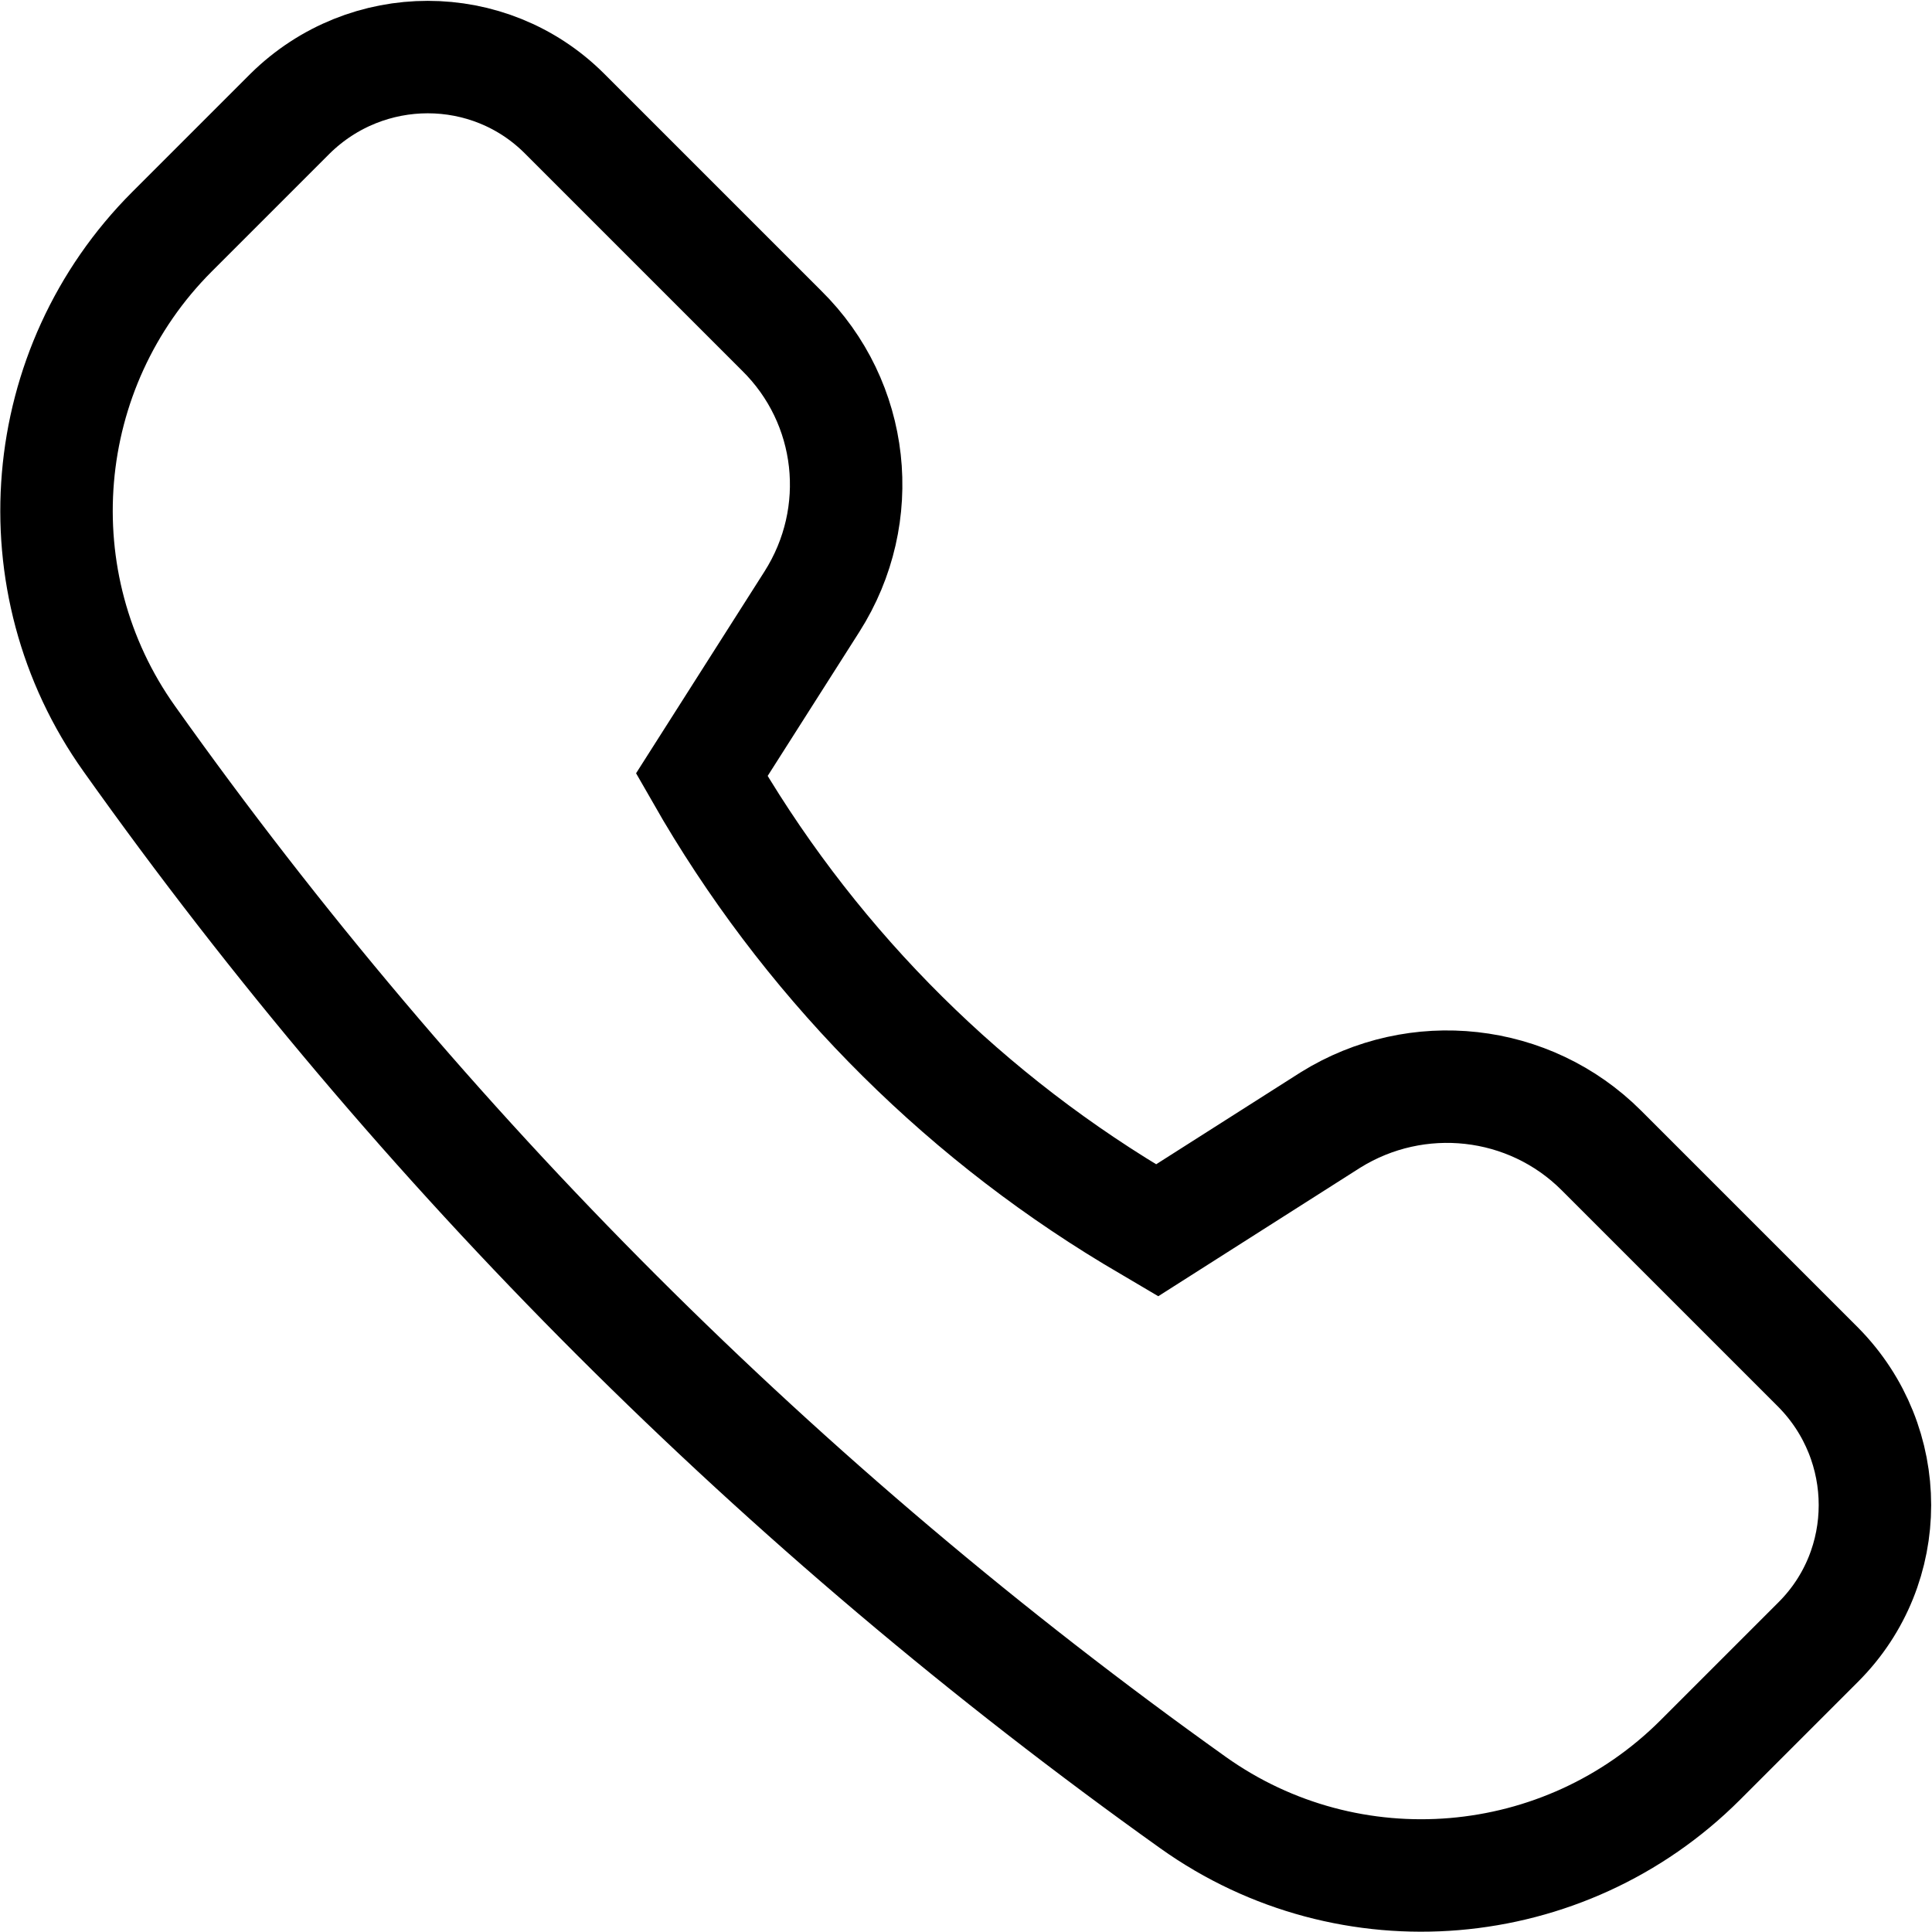
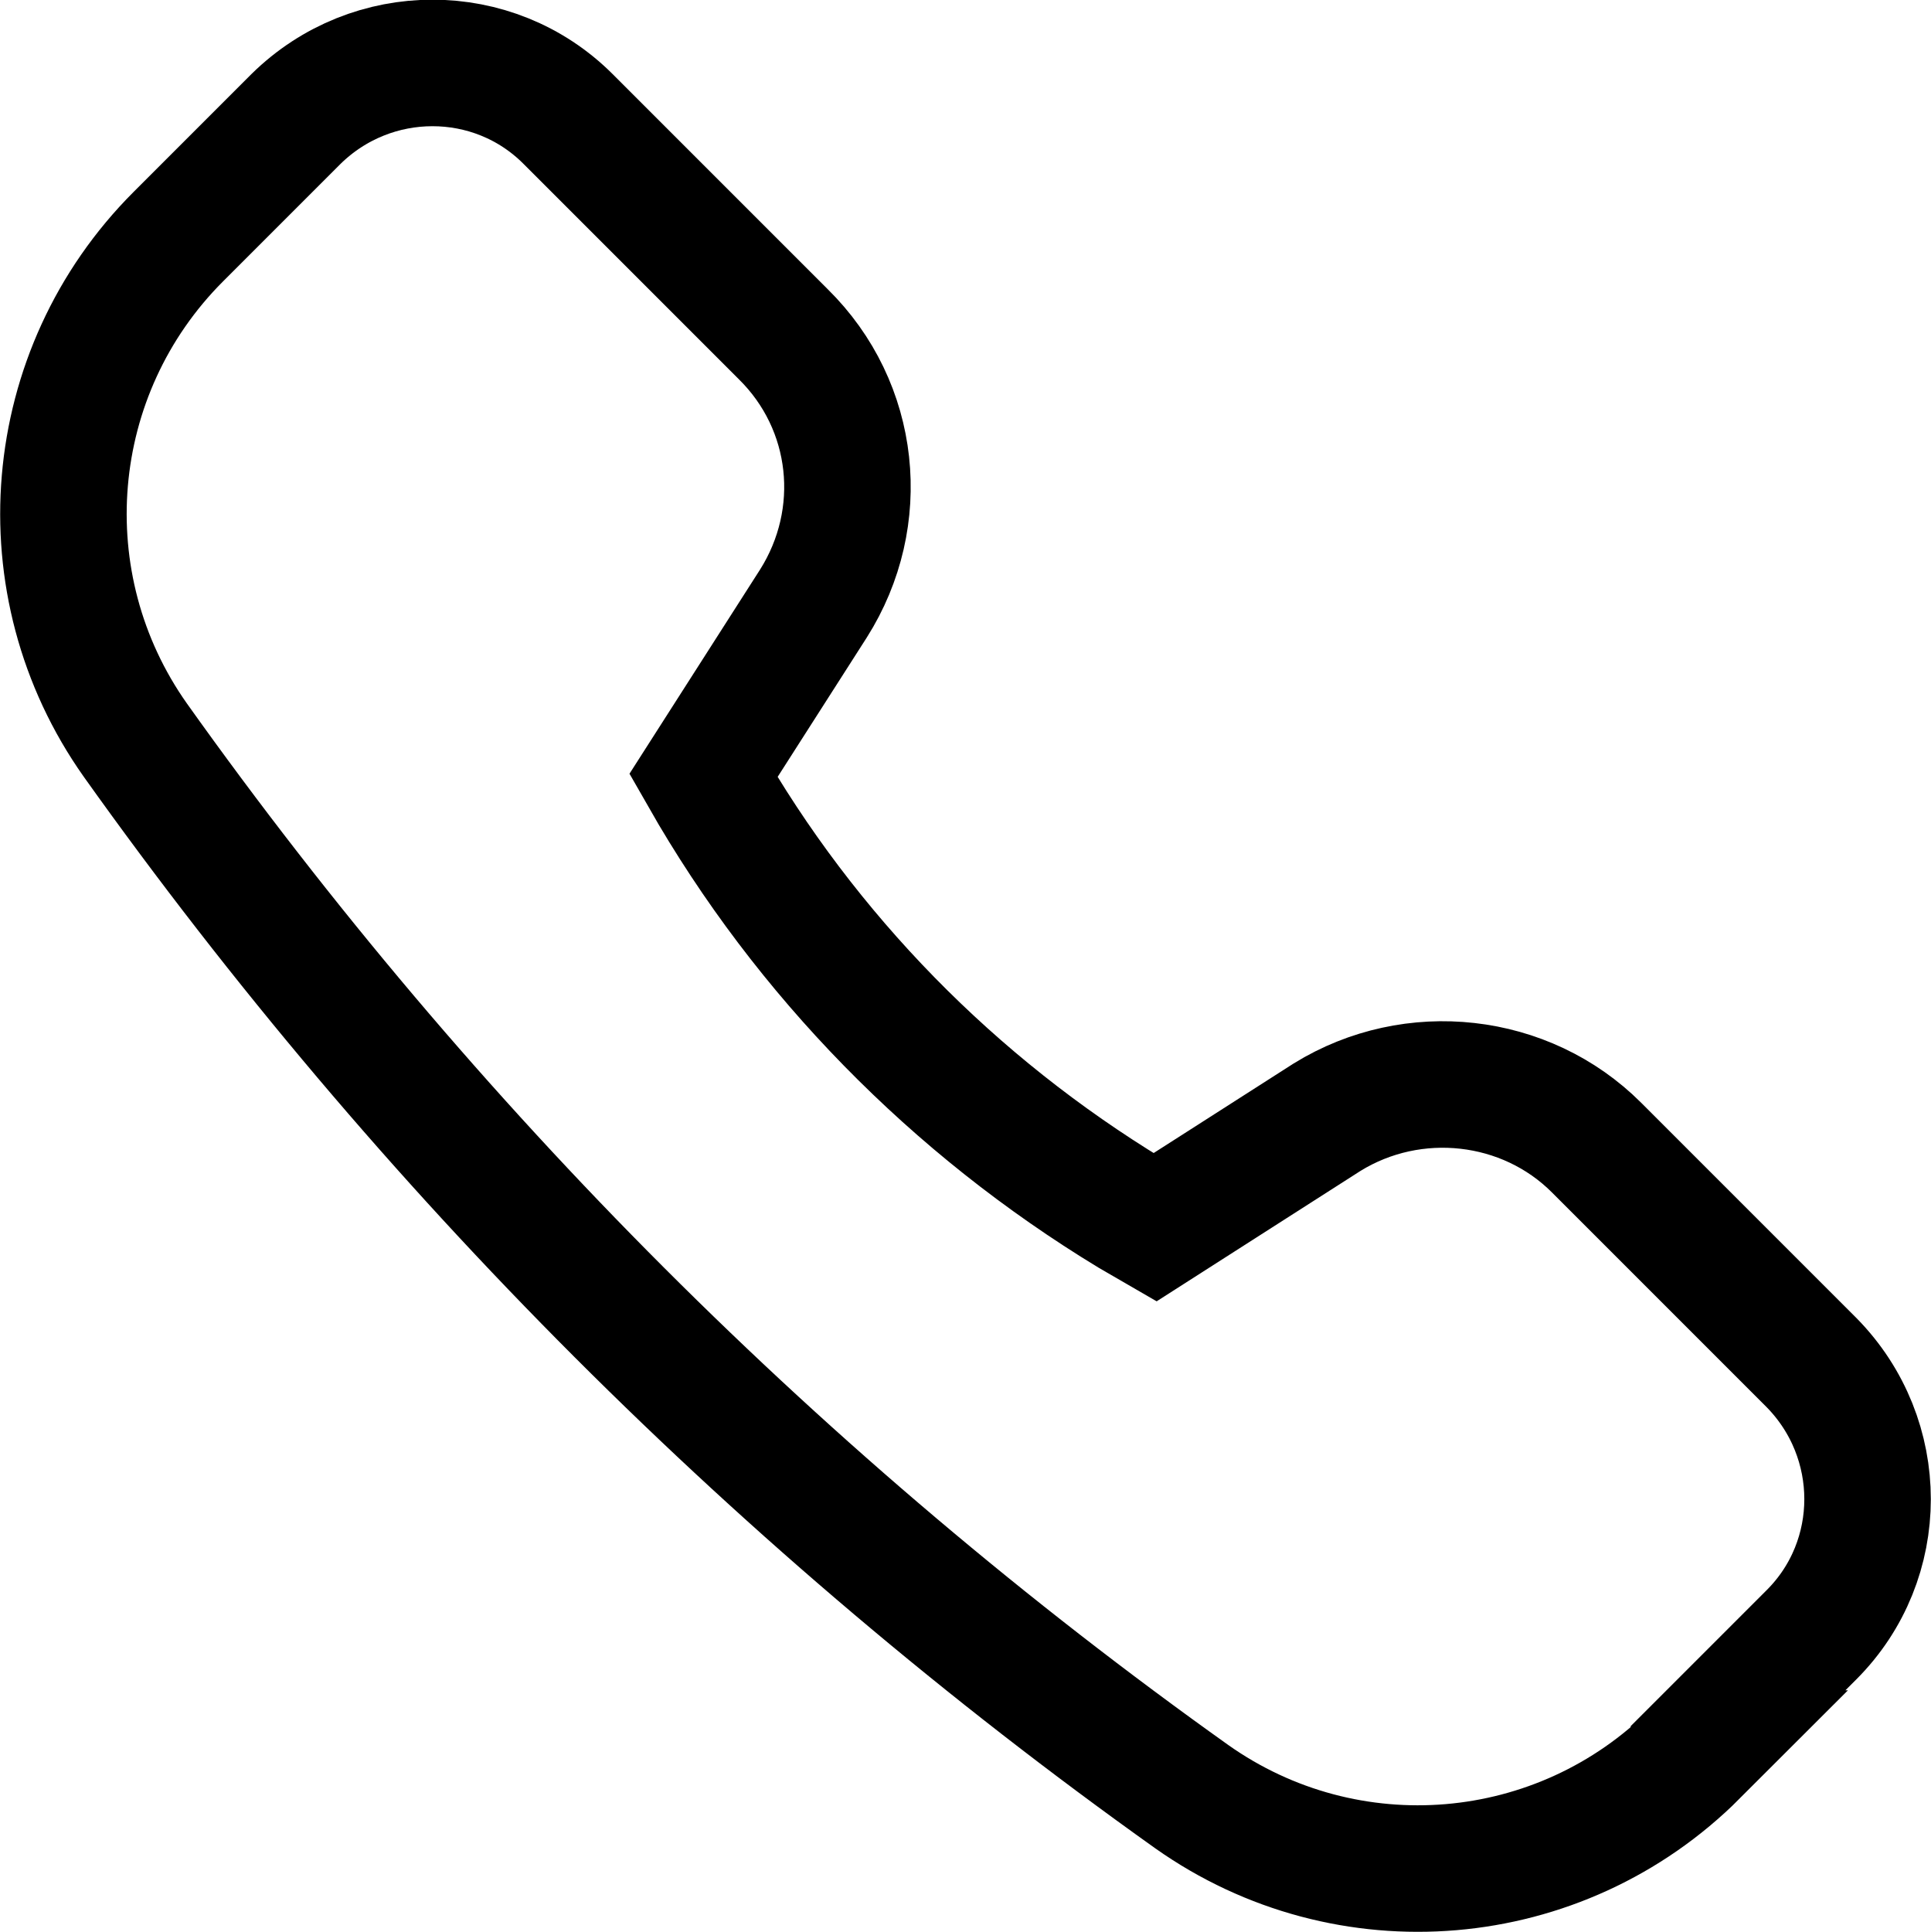
- <svg xmlns="http://www.w3.org/2000/svg" id="uuid-34f88c3b-955d-49da-9cf3-b0911f34a1c7" width="17.18" height="17.18" viewBox="0 0 17.18 17.18">
-   <path d="m15.12,15.65l1.05-1.05c.67-.67.67-1.76,0-2.44l-1.93-1.93c-.64-.64-1.64-.75-2.41-.27l-1.54.98-.22-.13c-1.59-.96-2.91-2.31-3.83-3.92h0s.98-1.54.98-1.54c.49-.77.38-1.77-.27-2.41l-1.93-1.93c-.67-.67-1.76-.67-2.44,0l-1.05,1.05C.32,3.27.16,5.18,1.15,6.57h0c2.6,3.66,5.8,6.85,9.46,9.46h0c1.39.99,3.3.83,4.51-.38Z" fill="none" stroke="#000" stroke-miterlimit="10" />
+ <svg xmlns="http://www.w3.org/2000/svg" id="Layer_1" data-name="Layer 1" viewBox="0 0 15.26 15.27">
+   <defs>
+     <style>
+       .cls-1 {
+         fill: none;
+         stroke: #000;
+         stroke-miterlimit: 10;
+       }
+     </style>
+   </defs>
+   <path class="cls-1" d="m13.39,13.85l.93-.93c.59-.59.59-1.55,0-2.15l-1.7-1.7c-.56-.56-1.45-.66-2.13-.24l-1.36.87-.19-.11c-1.4-.85-2.57-2.04-3.38-3.46h0l.87-1.36c.43-.68.34-1.56-.24-2.13l-1.7-1.7c-.59-.59-1.55-.59-2.15,0l-.93.93c-1.07,1.07-1.21,2.75-.34,3.98h0c2.3,3.23,5.12,6.05,8.35,8.35h0c1.23.87,2.91.73,3.98-.34h-.01Z" />
</svg>
